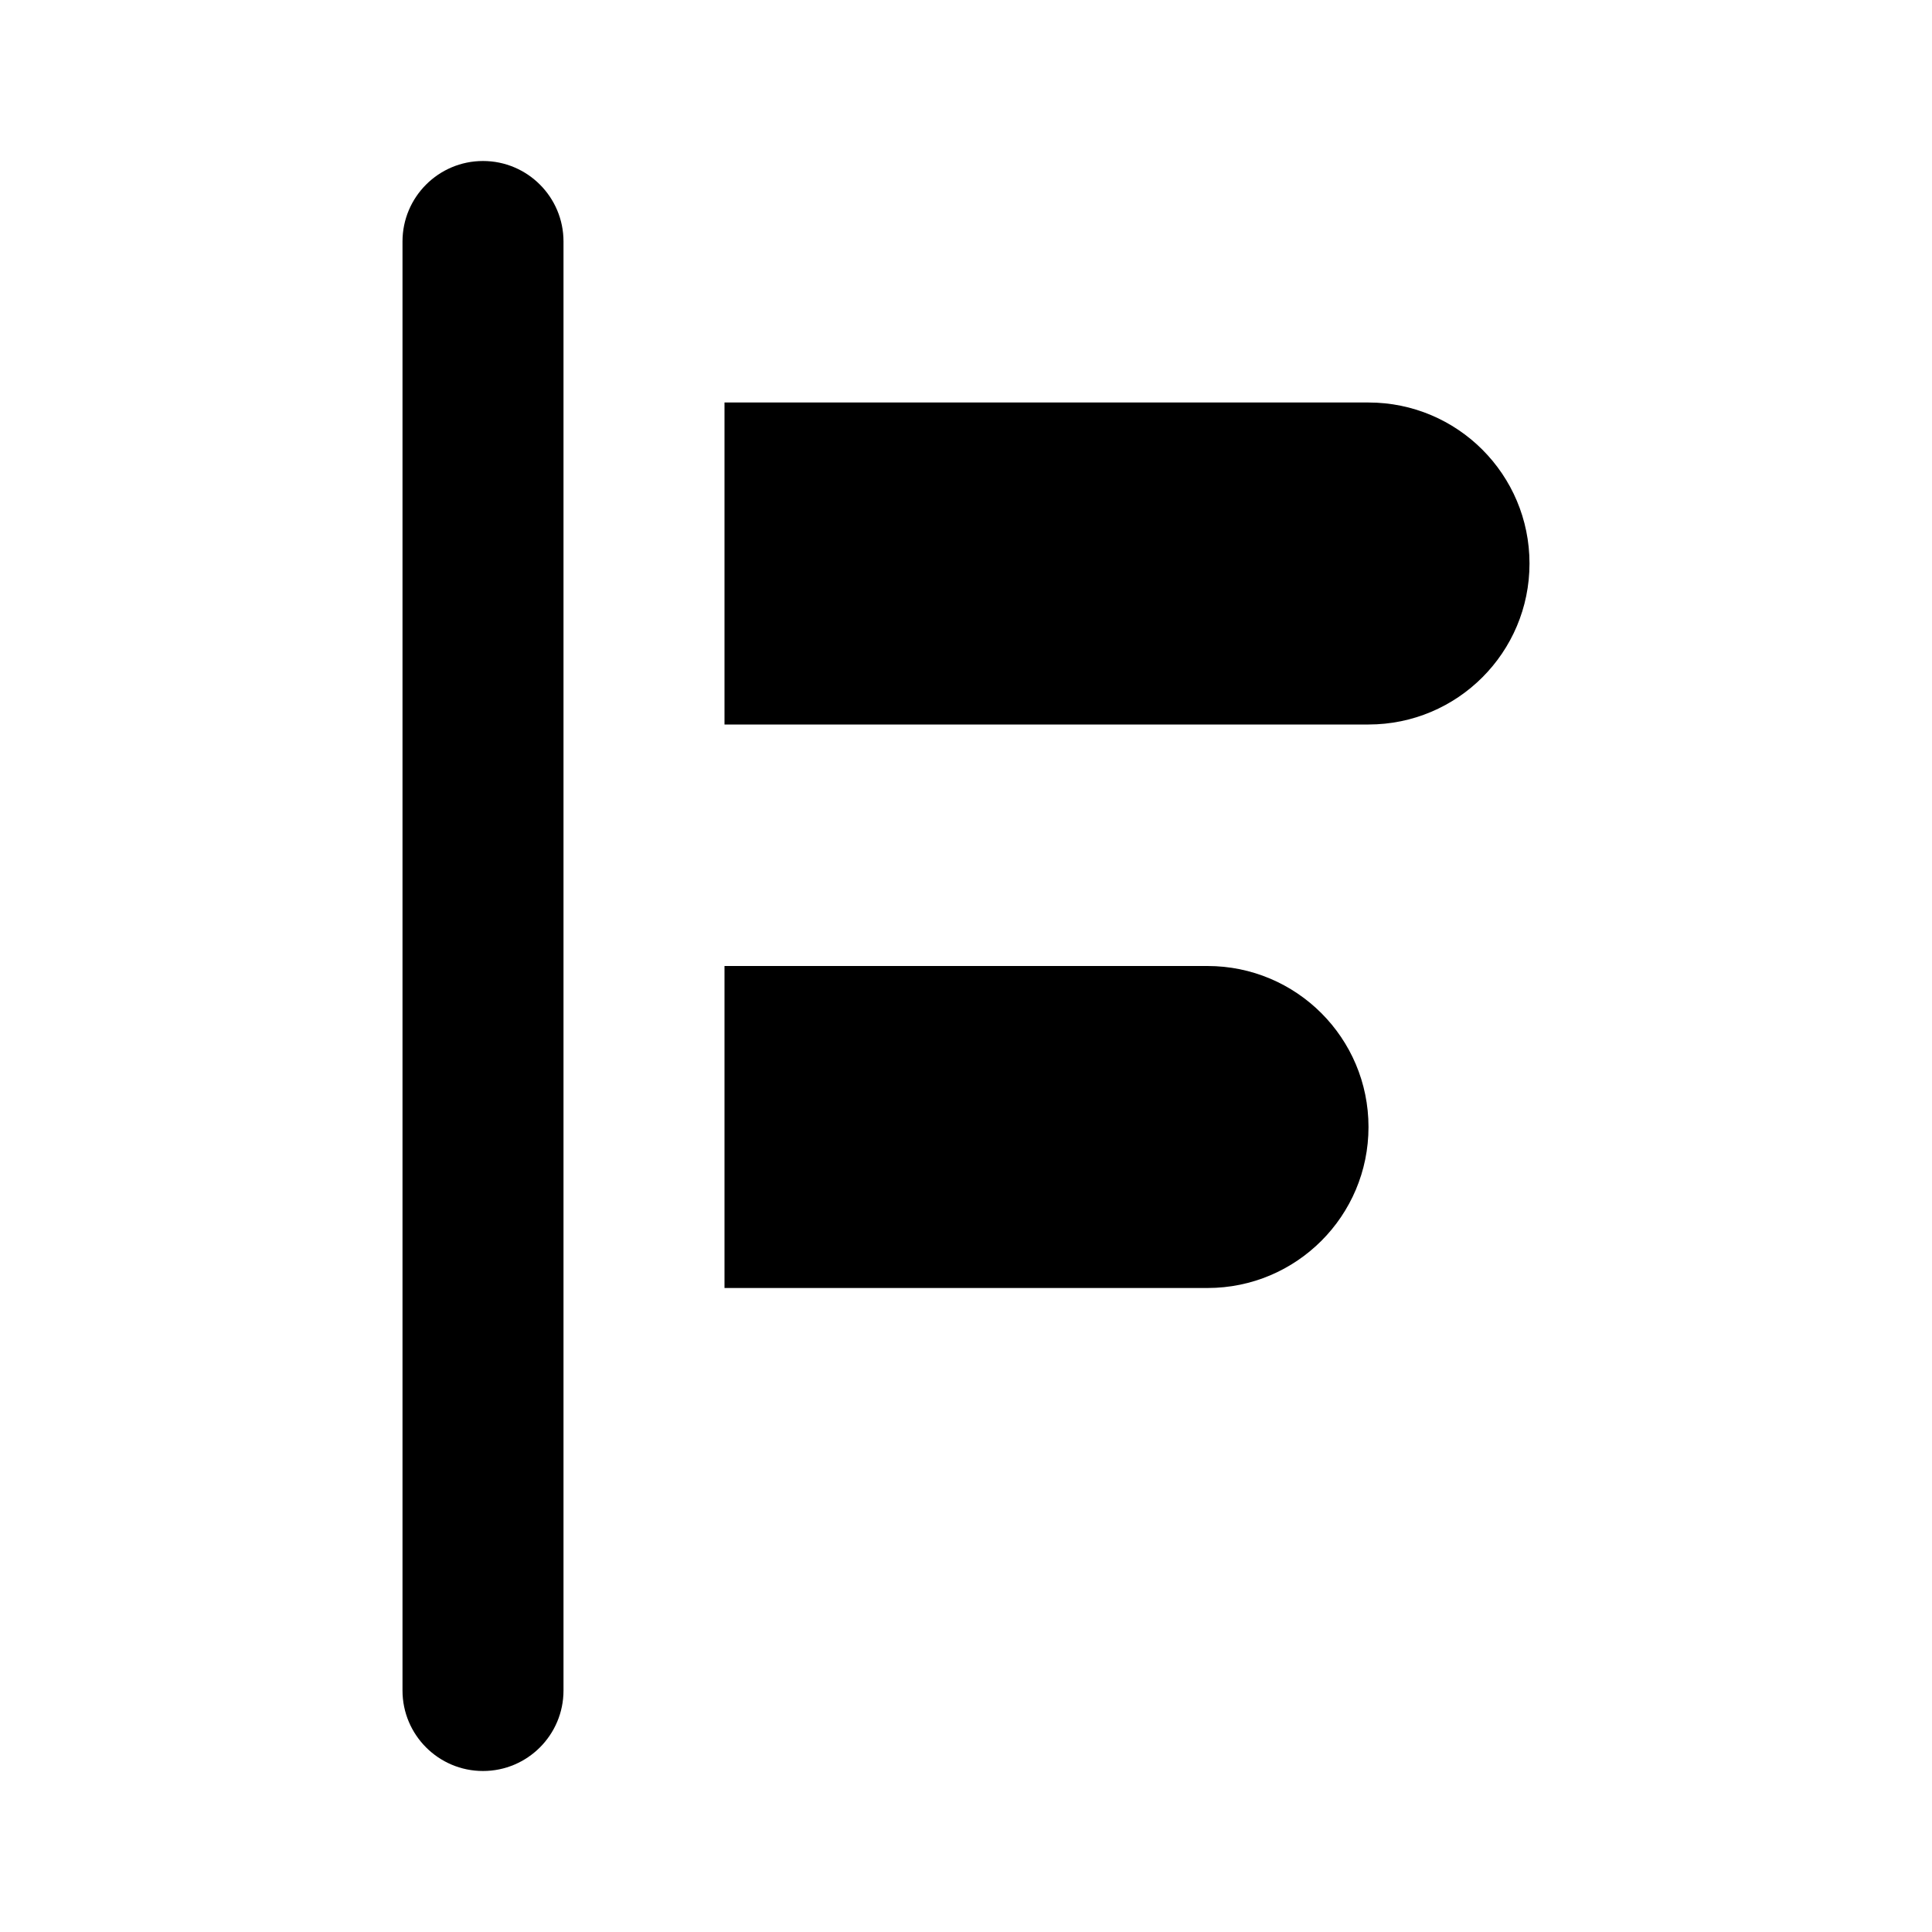
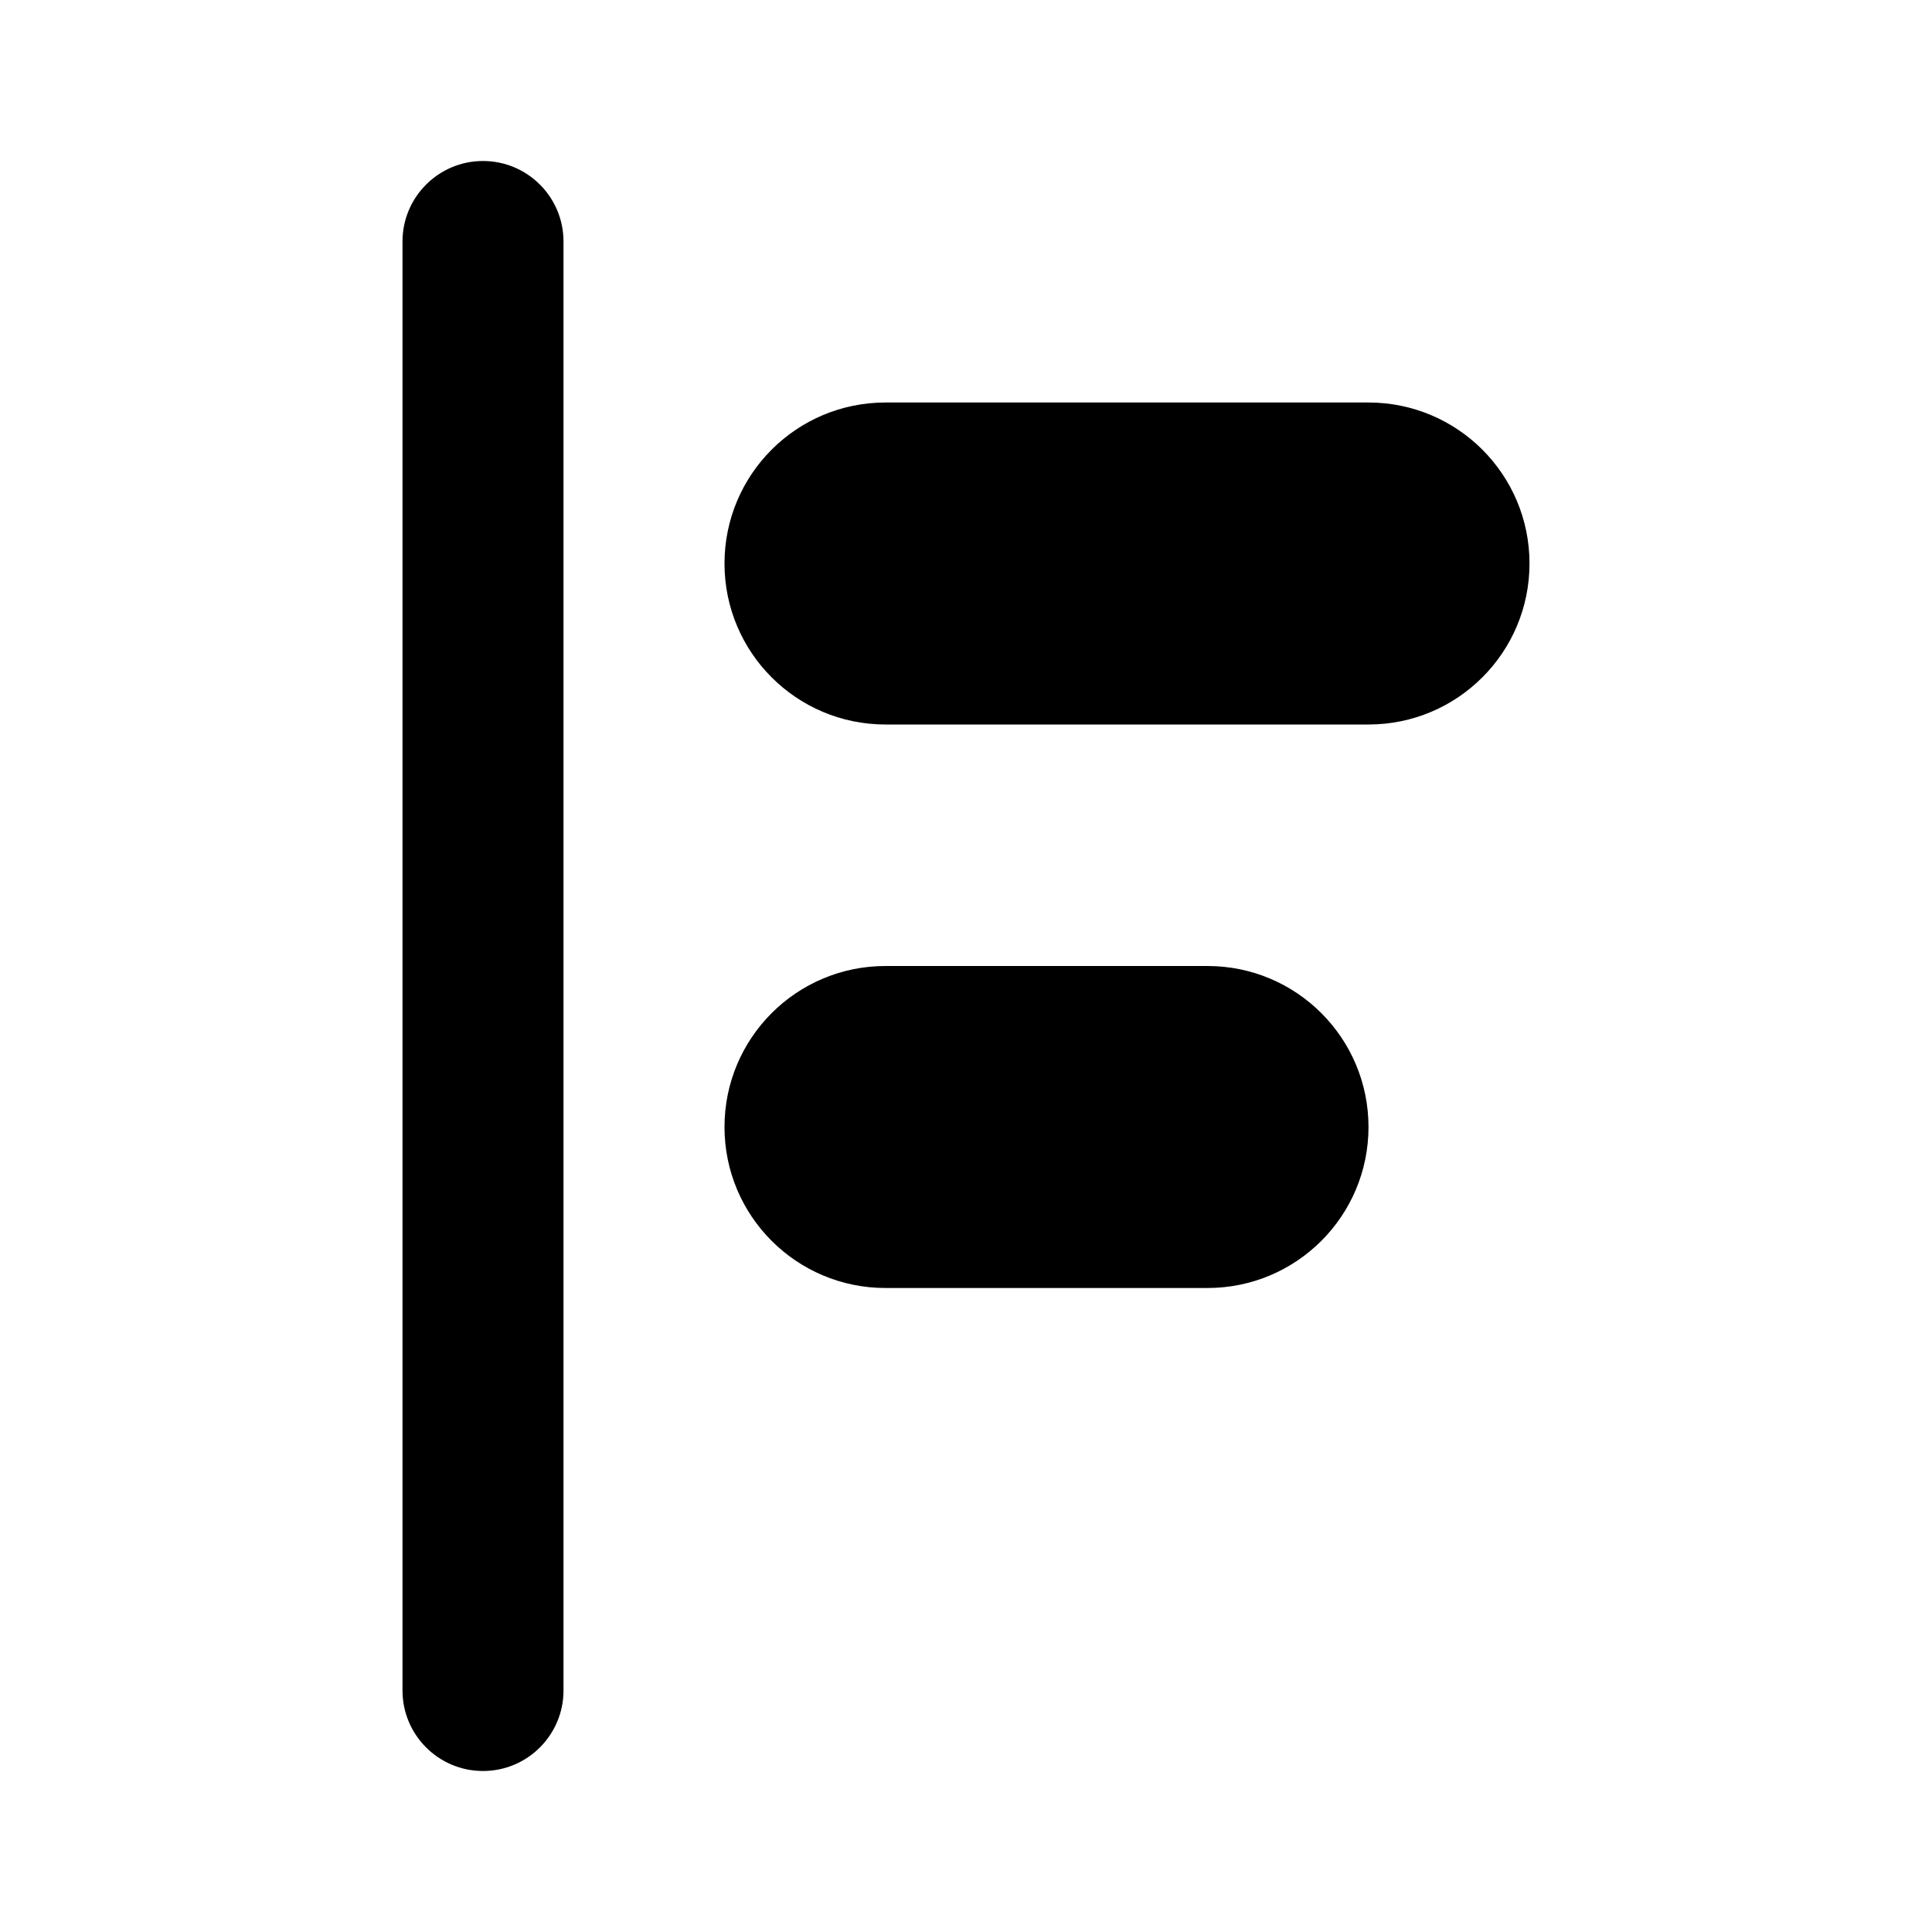
<svg xmlns="http://www.w3.org/2000/svg" width="24px" height="24px" viewBox="0 0 24 24" version="1.1">
  <defs />
  <g id="production" stroke="none" stroke-width="1" fill="none" fill-rule="evenodd">
    <g id="align-left" fill="#000000">
-       <path d="M7,21 C7,21.552 6.552,22 6,22 C5.448,22 5,21.552 5,21 L5,3 C5,2.448 5.448,2 6,2 C6.552,2 7,2.448 7,3 L7,21 Z M9,5 L17,5 C18.105,5 19,5.895 19,7 C19,8.105 18.105,9 17,9 L9,9 L9,5 Z M9,12 L15,12 C16.105,12 17,12.895 17,14 C17,15.105 16.105,16 15,16 L9,16 L9,12 Z" id="Shape" />
+       <path d="M7,21 C7,21.552 6.552,22 6,22 C5.448,22 5,21.552 5,21 L5,3 C5,2.448 5.448,2 6,2 C6.552,2 7,2.448 7,3 L7,21 Z M11,9 C9.895,9 9,8.105 9,7 C9,5.895 9.895,5 11,5 L17,5 C18.105,5 19,5.895 19,7 C19,8.105 18.105,9 17,9 L11,9 Z M11,12 L15,12 C16.105,12 17,12.895 17,14 C17,15.105 16.105,16 15,16 L11,16 C9.895,16 9,15.105 9,14 C9,12.895 9.895,12 11,12 Z" id="Shape" />
    </g>
  </g>
</svg>
